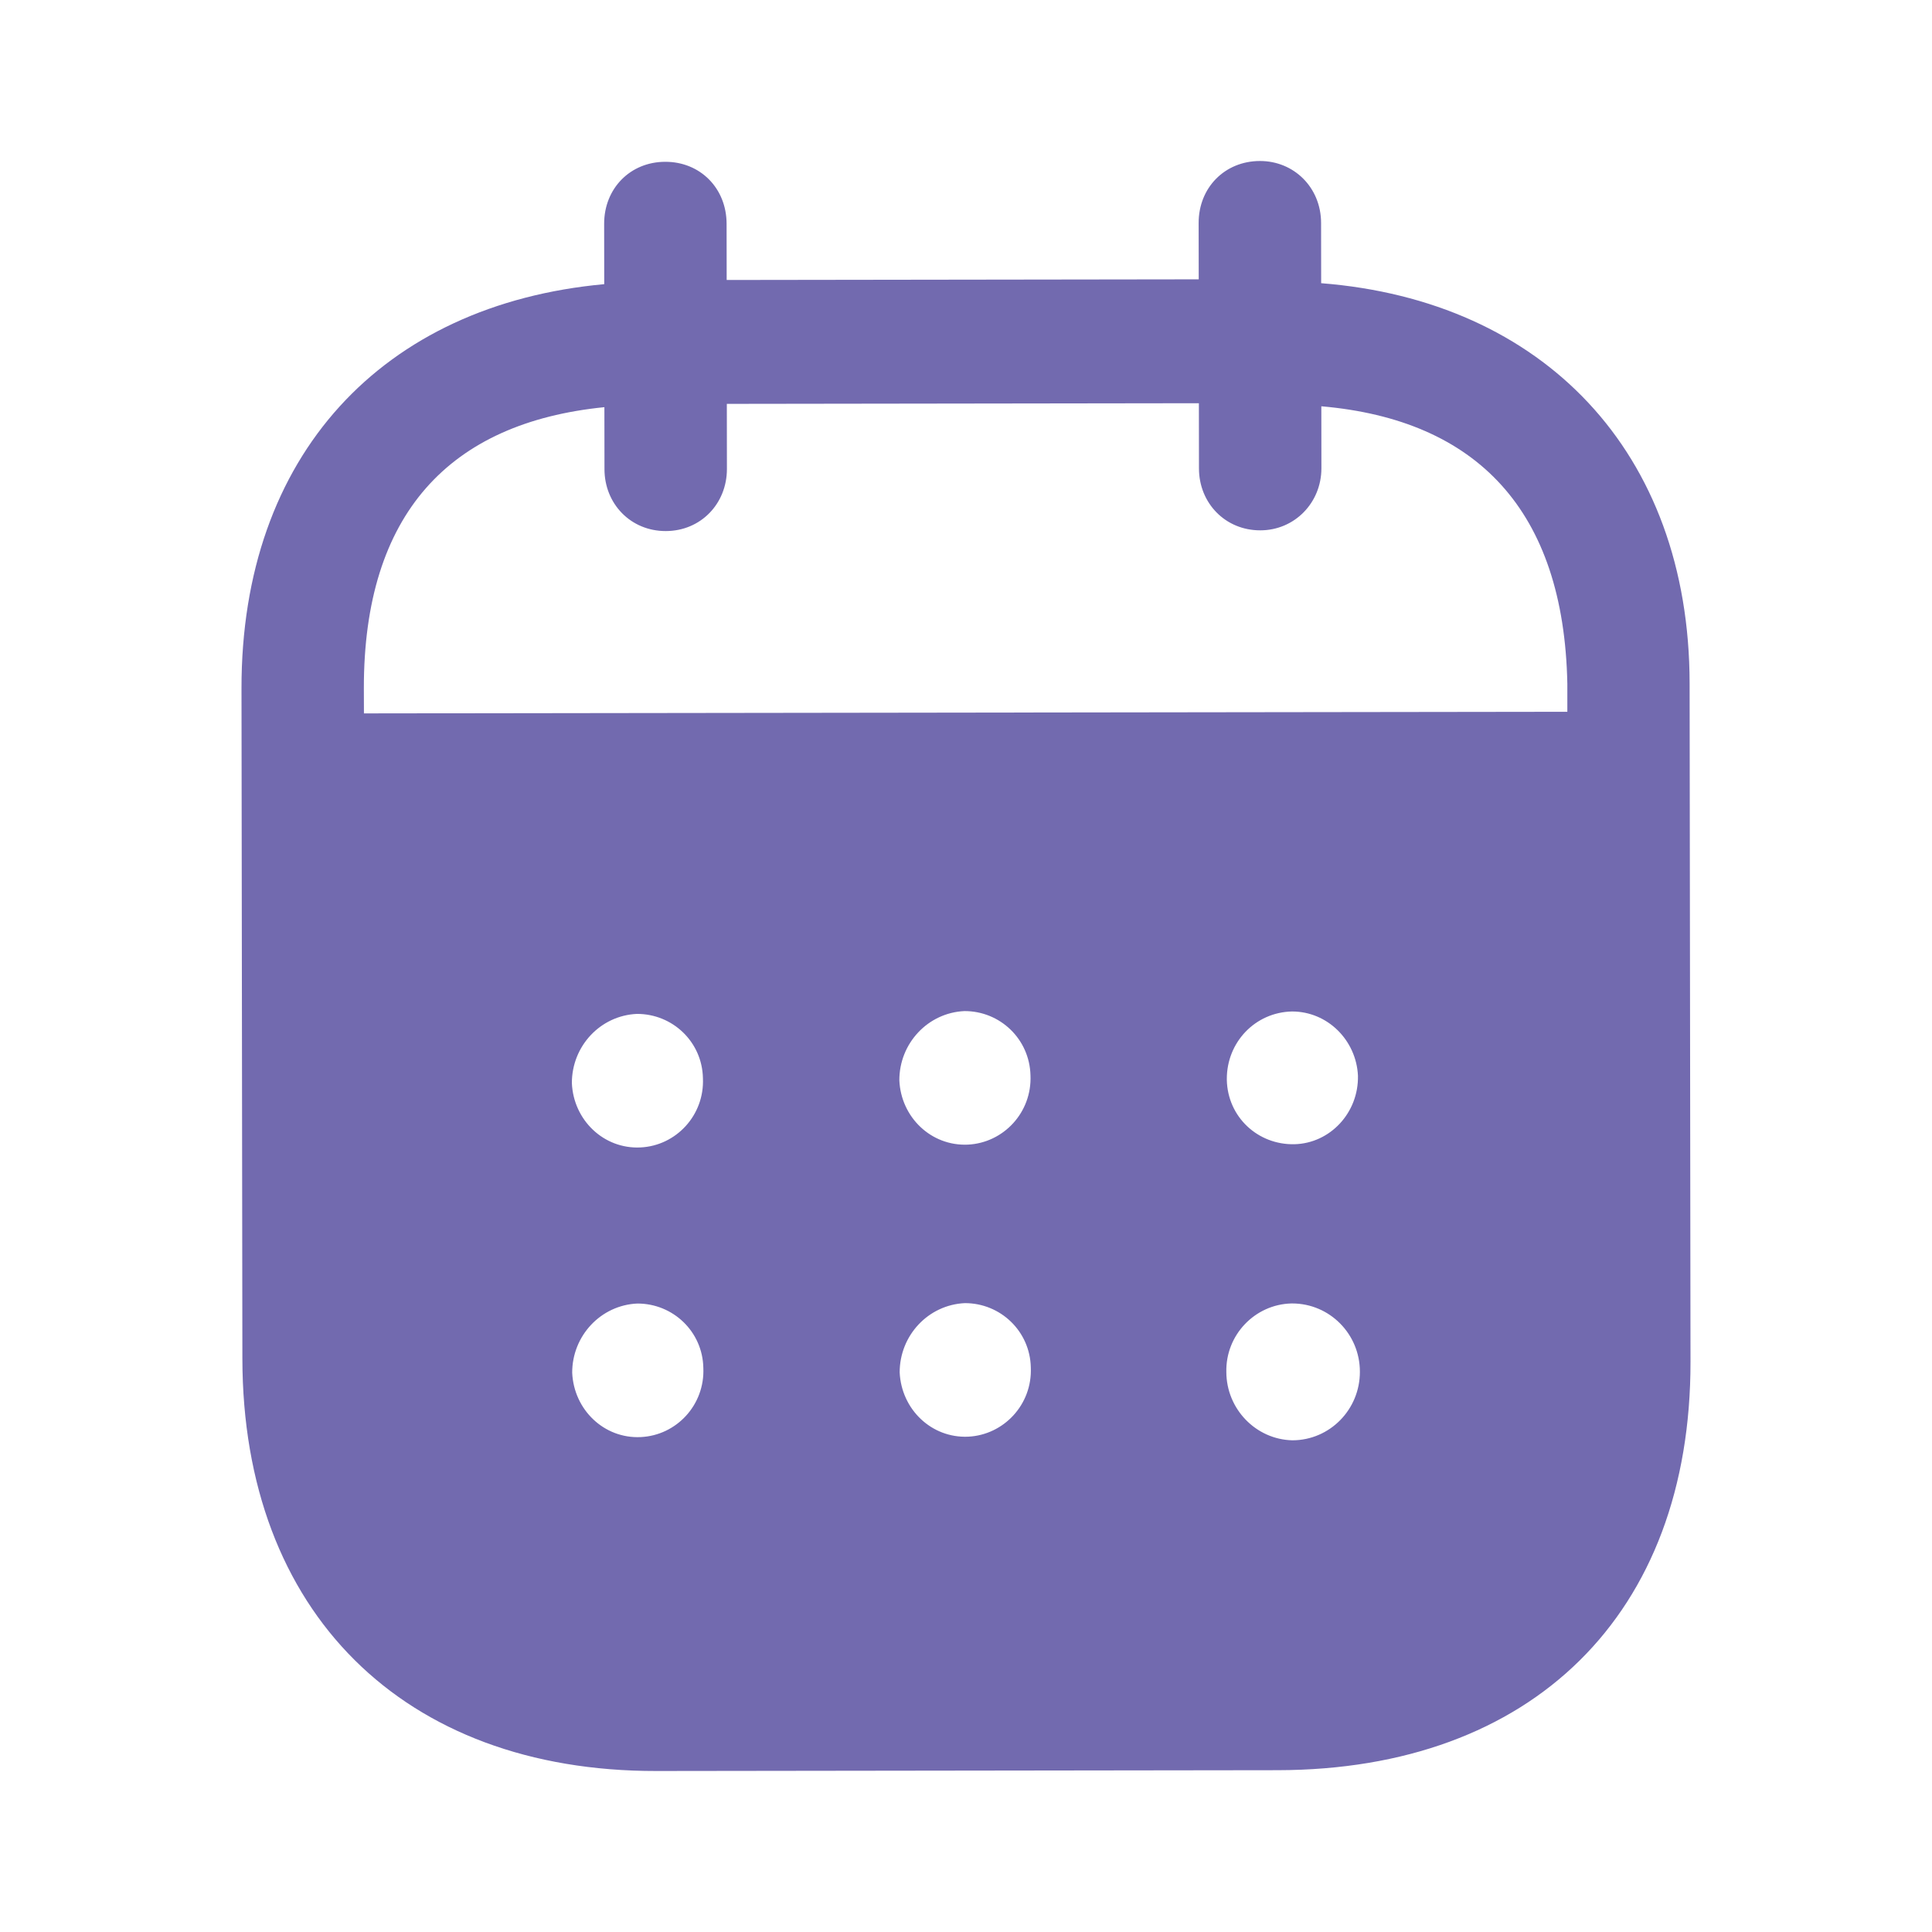
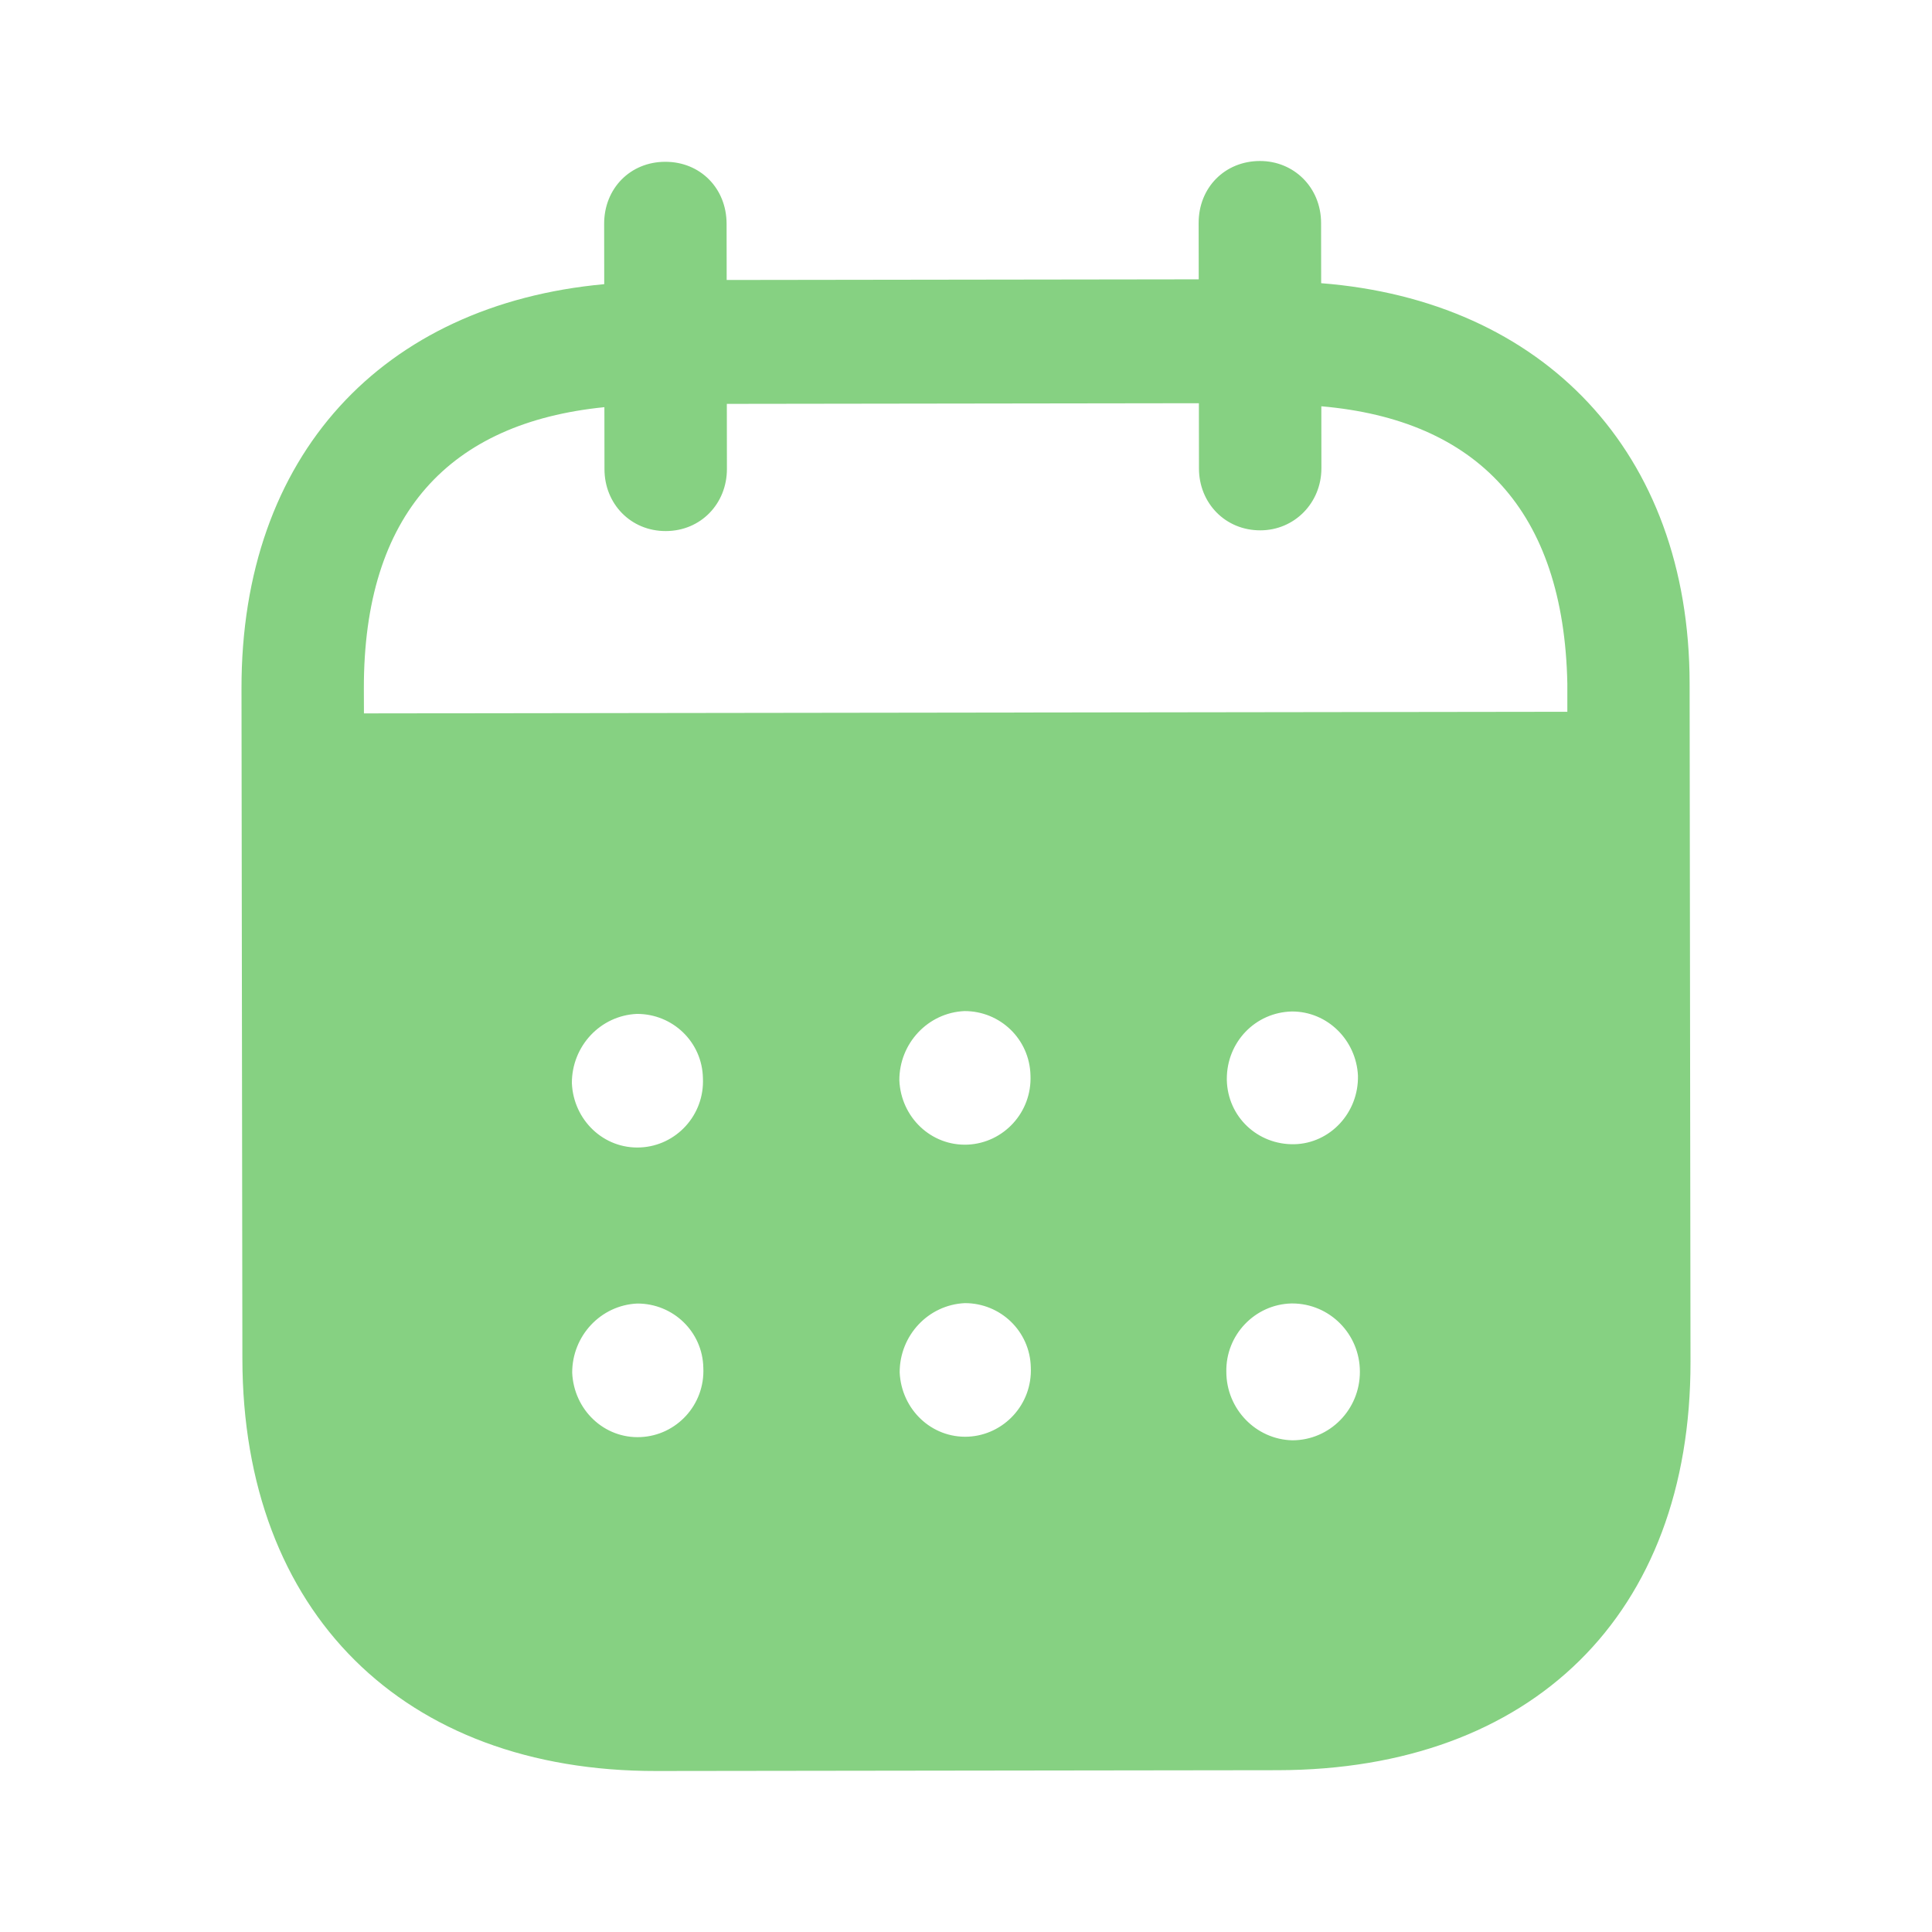
<svg xmlns="http://www.w3.org/2000/svg" width="24px" height="24px" viewBox="0 0 24 24" version="1.1">
  <g id="Iconly/Bold/Calendar" stroke="none" stroke-width="1" fill="none" fill-rule="evenodd">
-     <g id="Calendar" transform="translate(3, 2)" fill="#726aaf" fill-rule="nonzero">
+     <g id="Calendar" transform="translate(3, 2)" fill="#86d182" fill-rule="nonzero">
      <path d="M12.65,2.25524422e-06 C13.074,-0.001 13.41,0.329 13.411,0.769 L13.411,0.769 L13.412,1.518 C16.167,1.734 17.986,3.611 17.989,6.49 L17.989,6.49 L18,14.916 C18.004,18.054 16.032,19.985 12.872,19.99 L12.872,19.99 L5.152,20 C2.011,20.004 0.015,18.027 0.011,14.88 L0.011,14.88 L6.62739655e-06,6.553 C-0.004,3.655 1.752,1.783 4.506,1.53 L4.506,1.53 L4.505,0.781 C4.504,0.341 4.83,0.01 5.264,0.01 C5.699,0.009 6.025,0.339 6.026,0.779 L6.026,0.779 L6.027,1.478 L11.891,1.47 L11.89,0.771 C11.889,0.331 12.215,0.001 12.65,2.25524422e-06 Z M13.052,14.192 L13.043,14.192 C12.588,14.203 12.224,14.584 12.234,15.043 C12.235,15.503 12.601,15.882 13.055,15.892 C13.519,15.891 13.894,15.51 13.893,15.04 C13.893,14.571 13.517,14.192 13.052,14.192 L13.052,14.192 Z M4.917,14.193 C4.463,14.213 4.107,14.594 4.108,15.053 C4.129,15.513 4.504,15.873 4.958,15.852 C5.404,15.832 5.758,15.451 5.737,14.991 C5.728,14.542 5.361,14.192 4.917,14.193 Z M8.985,14.188 C8.531,14.209 8.176,14.589 8.176,15.048 C8.197,15.508 8.572,15.867 9.026,15.847 C9.47,15.826 9.826,15.446 9.805,14.985 C9.795,14.537 9.429,14.187 8.985,14.188 Z M4.912,10.595 C4.458,10.615 4.103,10.995 4.104,11.455 C4.124,11.915 4.5,12.275 4.954,12.254 C5.399,12.234 5.753,11.853 5.732,11.393 C5.723,10.944 5.357,10.594 4.912,10.595 Z M8.981,10.56 C8.527,10.58 8.171,10.961 8.172,11.42 C8.192,11.88 8.568,12.239 9.022,12.219 C9.467,12.198 9.821,11.818 9.801,11.358 C9.79,10.909 9.425,10.559 8.981,10.56 Z M13.049,10.565 C12.594,10.575 12.239,10.945 12.24,11.404 L12.24,11.404 L12.24,11.415 C12.25,11.875 12.625,12.224 13.08,12.214 C13.524,12.203 13.879,11.822 13.869,11.362 C13.848,10.923 13.492,10.564 13.049,10.565 Z M11.893,3.009 L6.029,3.017 L6.03,3.826 C6.03,4.257 5.705,4.597 5.27,4.597 C4.836,4.598 4.509,4.259 4.509,3.828 L4.509,3.828 L4.508,3.058 C2.583,3.251 1.518,4.383 1.52,6.551 L1.52,6.551 L1.521,6.862 L16.47,6.842 L16.47,6.492 C16.427,4.343 15.349,3.215 13.414,3.047 L13.414,3.047 L13.415,3.817 C13.415,4.247 13.08,4.588 12.656,4.588 C12.221,4.589 11.894,4.249 11.894,3.819 L11.894,3.819 L11.893,3.009 Z" />
    </g>
  </g>
</svg>
